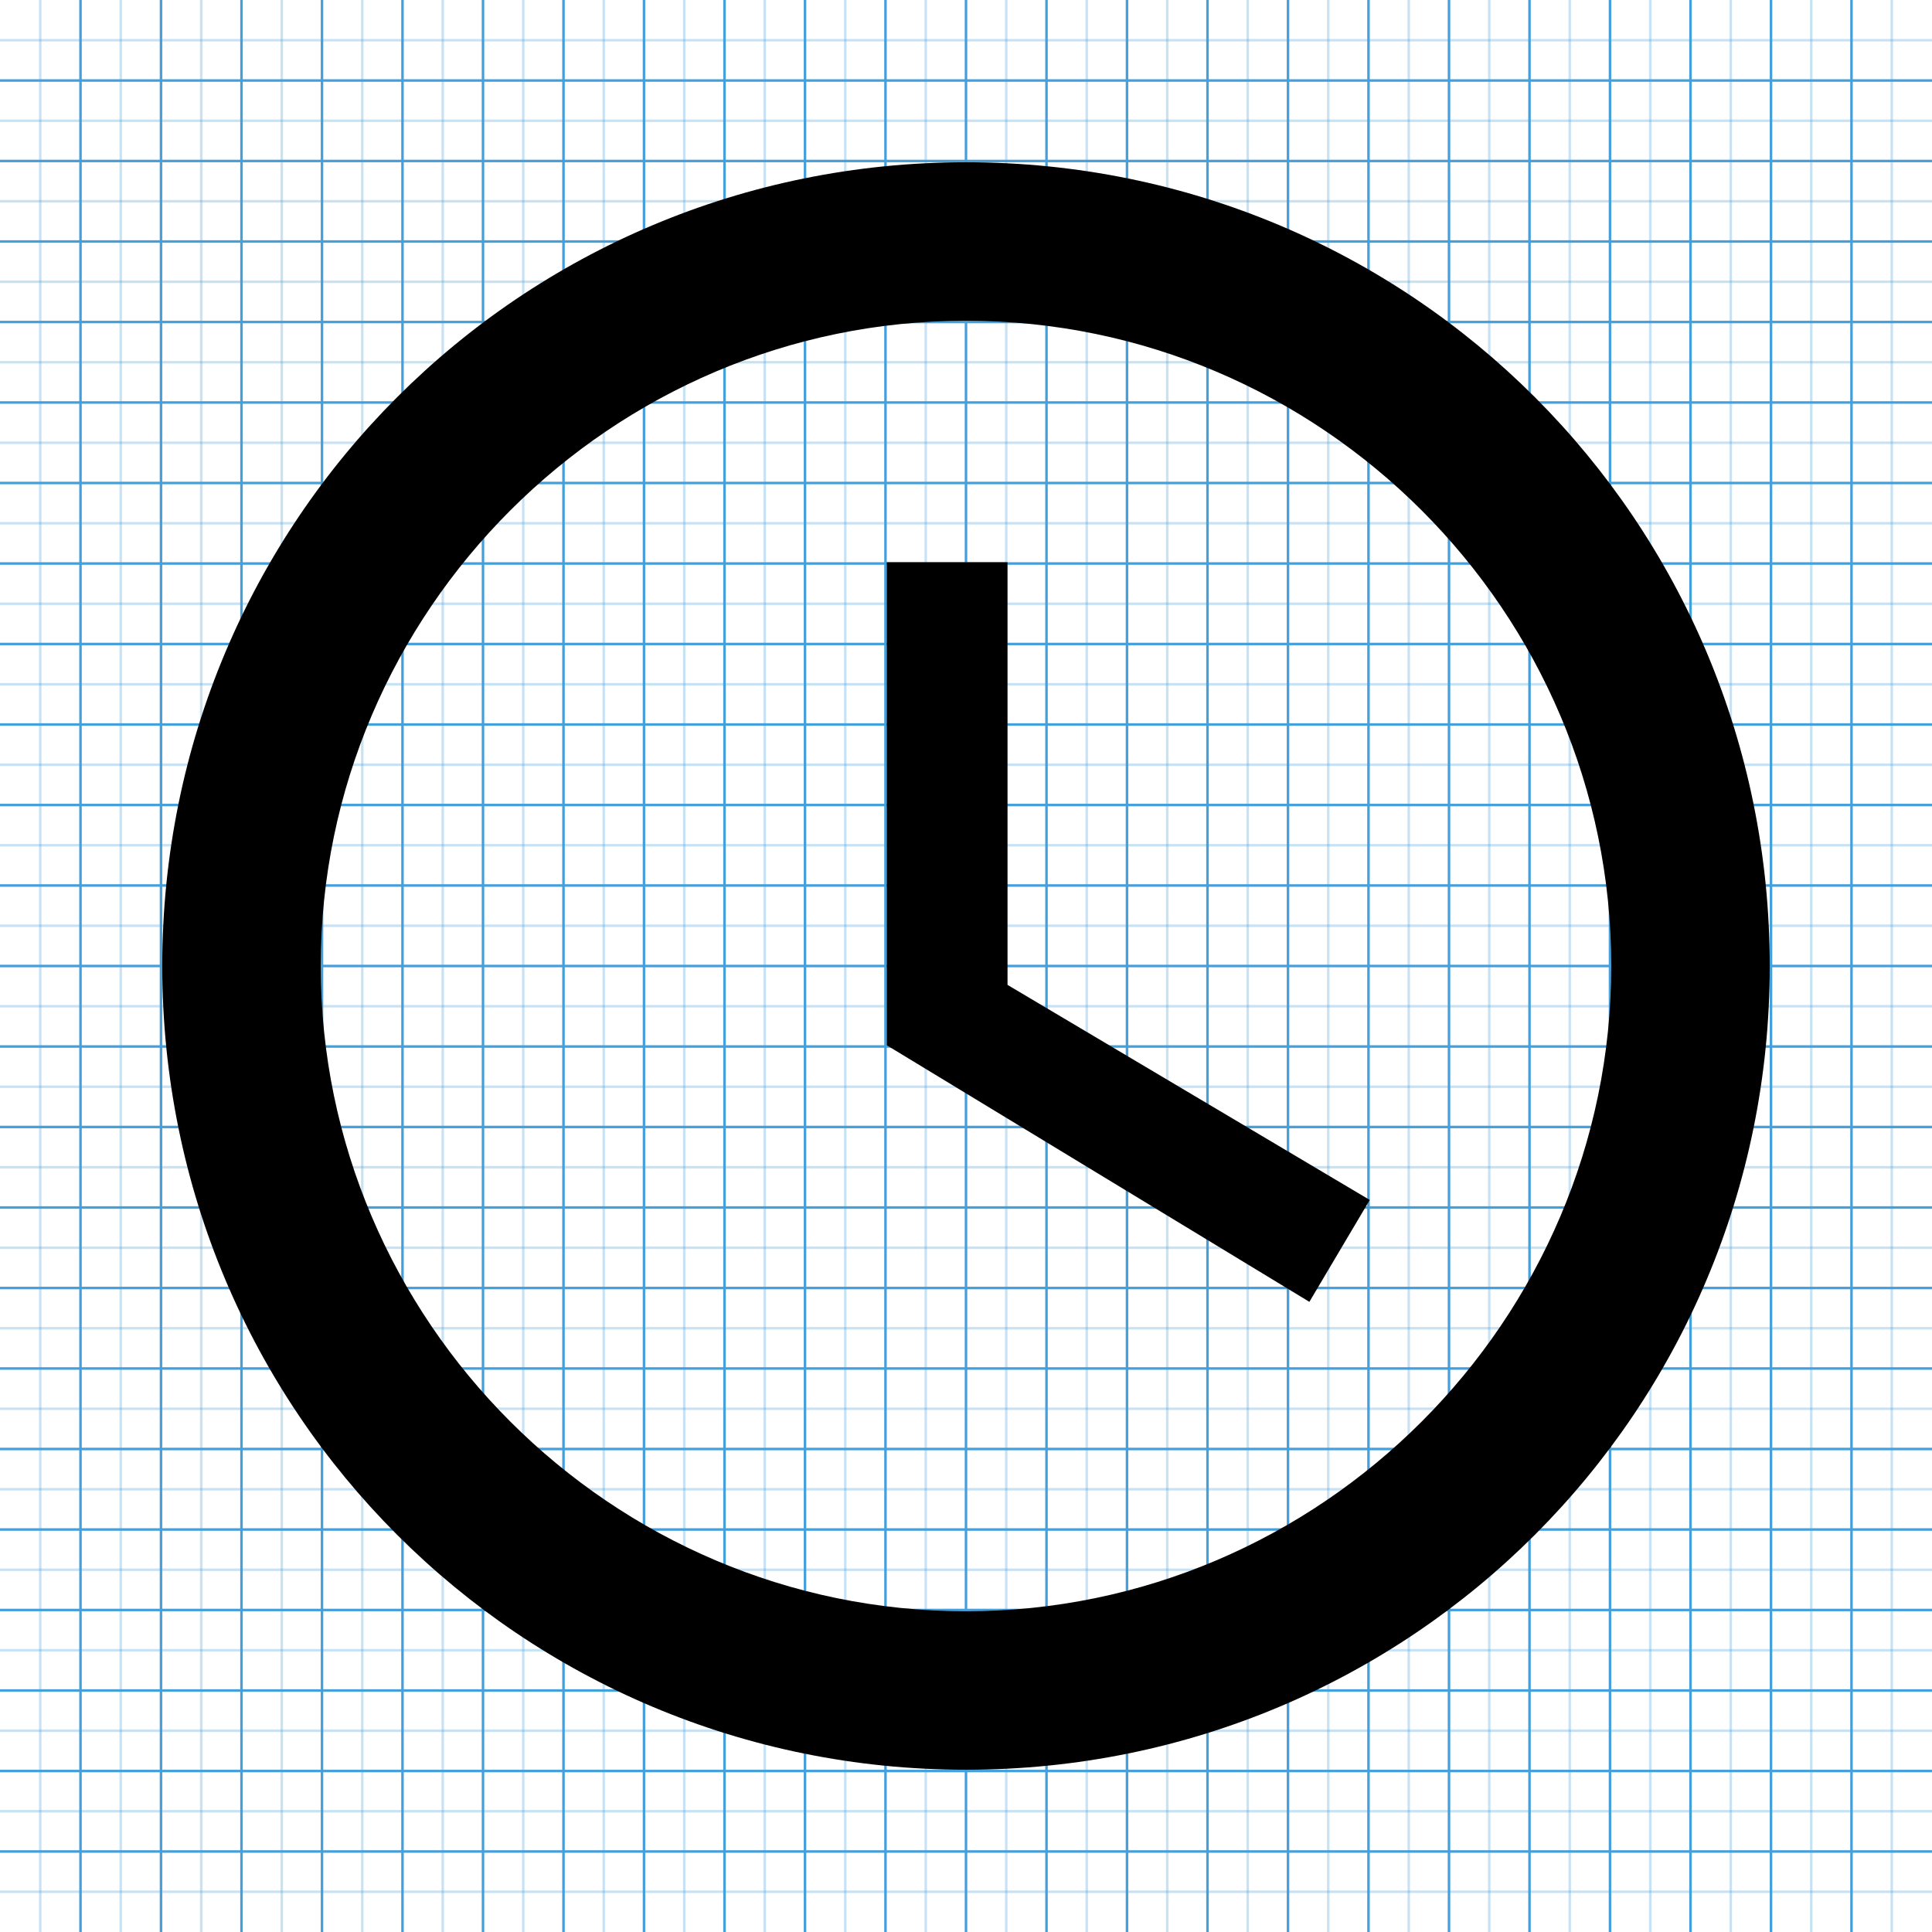
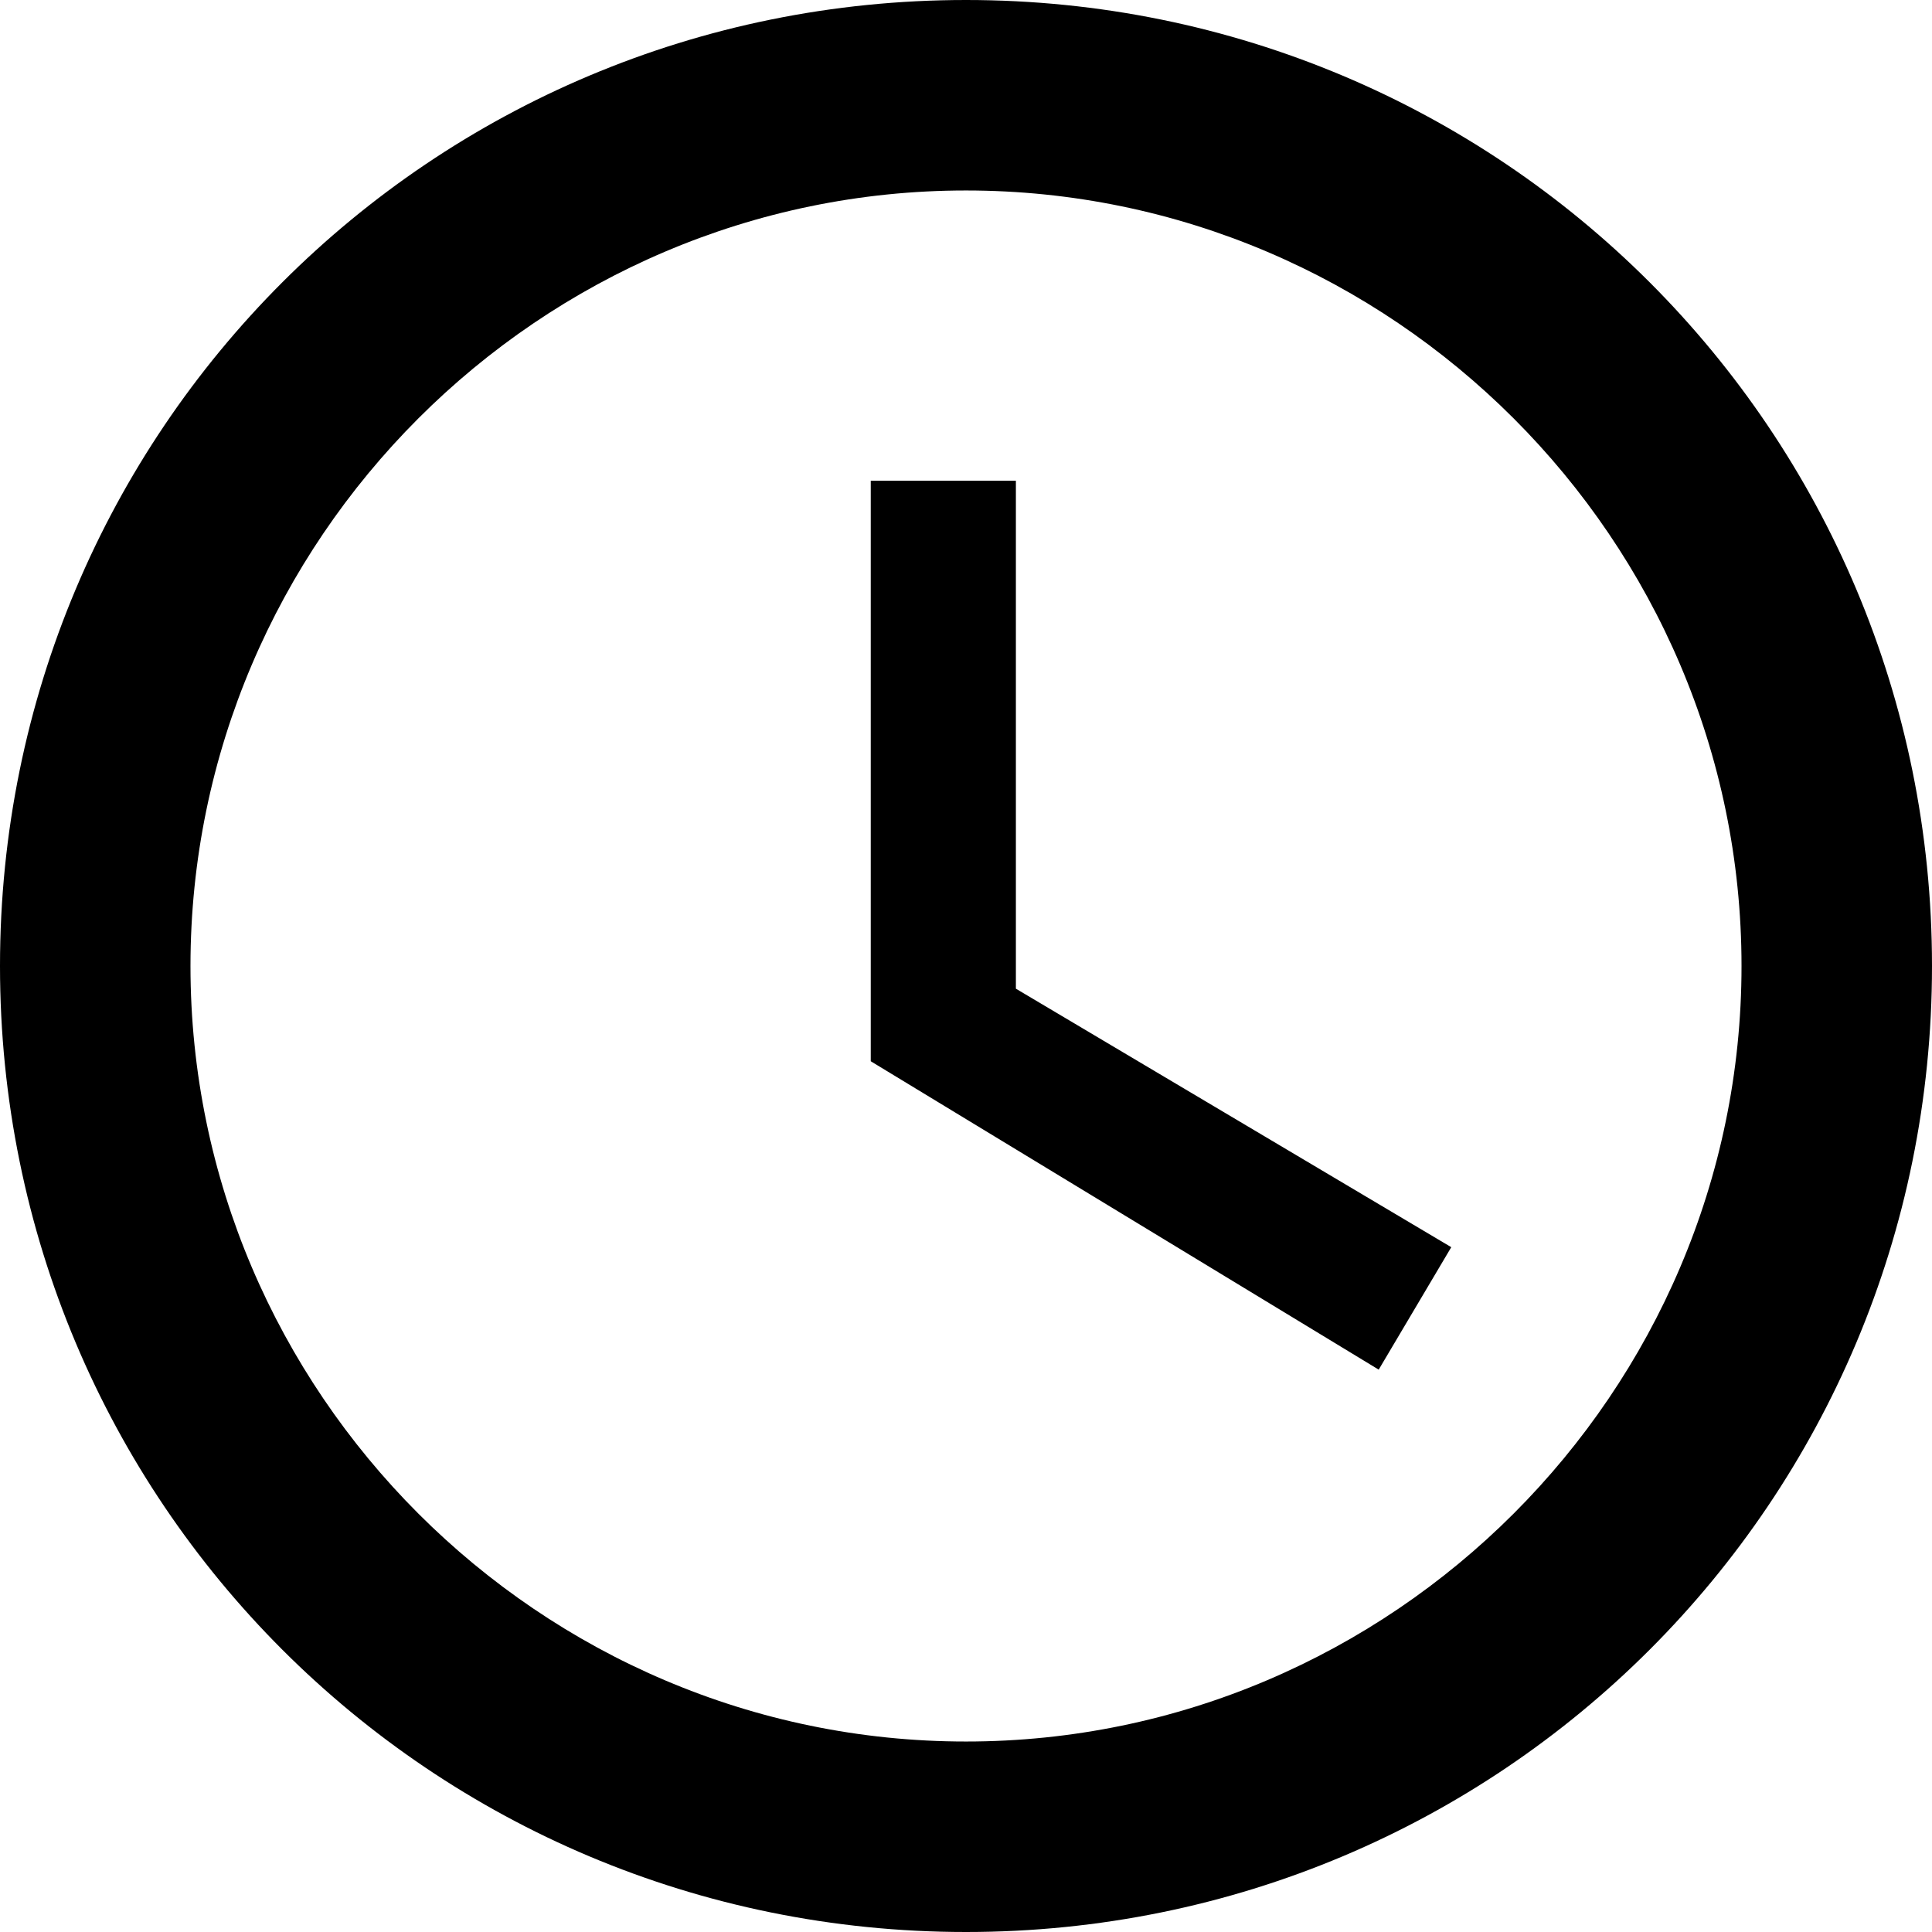
- <svg xmlns="http://www.w3.org/2000/svg" version="1.1" width="768" height="768" viewBox="0 0 768 768">
-   <g id="icomoon-ignore">
-     <line stroke-width="1" x1="16" y1="0" x2="16" y2="768" stroke="#449FDB" opacity="0.3" />
-     <line stroke-width="1" x1="32" y1="0" x2="32" y2="768" stroke="#449FDB" opacity="1" />
-     <line stroke-width="1" x1="48" y1="0" x2="48" y2="768" stroke="#449FDB" opacity="0.3" />
-     <line stroke-width="1" x1="64" y1="0" x2="64" y2="768" stroke="#449FDB" opacity="1" />
-     <line stroke-width="1" x1="80" y1="0" x2="80" y2="768" stroke="#449FDB" opacity="0.3" />
-     <line stroke-width="1" x1="96" y1="0" x2="96" y2="768" stroke="#449FDB" opacity="1" />
-     <line stroke-width="1" x1="112" y1="0" x2="112" y2="768" stroke="#449FDB" opacity="0.3" />
-     <line stroke-width="1" x1="128" y1="0" x2="128" y2="768" stroke="#449FDB" opacity="1" />
-     <line stroke-width="1" x1="144" y1="0" x2="144" y2="768" stroke="#449FDB" opacity="0.3" />
-     <line stroke-width="1" x1="160" y1="0" x2="160" y2="768" stroke="#449FDB" opacity="1" />
-     <line stroke-width="1" x1="176" y1="0" x2="176" y2="768" stroke="#449FDB" opacity="0.3" />
-     <line stroke-width="1" x1="192" y1="0" x2="192" y2="768" stroke="#449FDB" opacity="1" />
-     <line stroke-width="1" x1="208" y1="0" x2="208" y2="768" stroke="#449FDB" opacity="0.3" />
-     <line stroke-width="1" x1="224" y1="0" x2="224" y2="768" stroke="#449FDB" opacity="1" />
-     <line stroke-width="1" x1="240" y1="0" x2="240" y2="768" stroke="#449FDB" opacity="0.3" />
-     <line stroke-width="1" x1="256" y1="0" x2="256" y2="768" stroke="#449FDB" opacity="1" />
-     <line stroke-width="1" x1="272" y1="0" x2="272" y2="768" stroke="#449FDB" opacity="0.3" />
-     <line stroke-width="1" x1="288" y1="0" x2="288" y2="768" stroke="#449FDB" opacity="1" />
-     <line stroke-width="1" x1="304" y1="0" x2="304" y2="768" stroke="#449FDB" opacity="0.3" />
-     <line stroke-width="1" x1="320" y1="0" x2="320" y2="768" stroke="#449FDB" opacity="1" />
-     <line stroke-width="1" x1="336" y1="0" x2="336" y2="768" stroke="#449FDB" opacity="0.3" />
-     <line stroke-width="1" x1="352" y1="0" x2="352" y2="768" stroke="#449FDB" opacity="1" />
-     <line stroke-width="1" x1="368" y1="0" x2="368" y2="768" stroke="#449FDB" opacity="0.3" />
-     <line stroke-width="1" x1="384" y1="0" x2="384" y2="768" stroke="#449FDB" opacity="1" />
-     <line stroke-width="1" x1="400" y1="0" x2="400" y2="768" stroke="#449FDB" opacity="0.3" />
-     <line stroke-width="1" x1="416" y1="0" x2="416" y2="768" stroke="#449FDB" opacity="1" />
-     <line stroke-width="1" x1="432" y1="0" x2="432" y2="768" stroke="#449FDB" opacity="0.3" />
-     <line stroke-width="1" x1="448" y1="0" x2="448" y2="768" stroke="#449FDB" opacity="1" />
-     <line stroke-width="1" x1="464" y1="0" x2="464" y2="768" stroke="#449FDB" opacity="0.3" />
-     <line stroke-width="1" x1="480" y1="0" x2="480" y2="768" stroke="#449FDB" opacity="1" />
-     <line stroke-width="1" x1="496" y1="0" x2="496" y2="768" stroke="#449FDB" opacity="0.3" />
-     <line stroke-width="1" x1="512" y1="0" x2="512" y2="768" stroke="#449FDB" opacity="1" />
-     <line stroke-width="1" x1="528" y1="0" x2="528" y2="768" stroke="#449FDB" opacity="0.3" />
-     <line stroke-width="1" x1="544" y1="0" x2="544" y2="768" stroke="#449FDB" opacity="1" />
-     <line stroke-width="1" x1="560" y1="0" x2="560" y2="768" stroke="#449FDB" opacity="0.3" />
-     <line stroke-width="1" x1="576" y1="0" x2="576" y2="768" stroke="#449FDB" opacity="1" />
-     <line stroke-width="1" x1="592" y1="0" x2="592" y2="768" stroke="#449FDB" opacity="0.3" />
-     <line stroke-width="1" x1="608" y1="0" x2="608" y2="768" stroke="#449FDB" opacity="1" />
-     <line stroke-width="1" x1="624" y1="0" x2="624" y2="768" stroke="#449FDB" opacity="0.3" />
-     <line stroke-width="1" x1="640" y1="0" x2="640" y2="768" stroke="#449FDB" opacity="1" />
-     <line stroke-width="1" x1="656" y1="0" x2="656" y2="768" stroke="#449FDB" opacity="0.3" />
-     <line stroke-width="1" x1="672" y1="0" x2="672" y2="768" stroke="#449FDB" opacity="1" />
-     <line stroke-width="1" x1="688" y1="0" x2="688" y2="768" stroke="#449FDB" opacity="0.3" />
-     <line stroke-width="1" x1="704" y1="0" x2="704" y2="768" stroke="#449FDB" opacity="1" />
-     <line stroke-width="1" x1="720" y1="0" x2="720" y2="768" stroke="#449FDB" opacity="0.3" />
-     <line stroke-width="1" x1="736" y1="0" x2="736" y2="768" stroke="#449FDB" opacity="1" />
-     <line stroke-width="1" x1="752" y1="0" x2="752" y2="768" stroke="#449FDB" opacity="0.3" />
-     <line stroke-width="1" x1="0" y1="16" x2="768" y2="16" stroke="#449FDB" opacity="0.3" />
-     <line stroke-width="1" x1="0" y1="32" x2="768" y2="32" stroke="#449FDB" opacity="1" />
-     <line stroke-width="1" x1="0" y1="48" x2="768" y2="48" stroke="#449FDB" opacity="0.3" />
-     <line stroke-width="1" x1="0" y1="64" x2="768" y2="64" stroke="#449FDB" opacity="1" />
-     <line stroke-width="1" x1="0" y1="80" x2="768" y2="80" stroke="#449FDB" opacity="0.3" />
-     <line stroke-width="1" x1="0" y1="96" x2="768" y2="96" stroke="#449FDB" opacity="1" />
-     <line stroke-width="1" x1="0" y1="112" x2="768" y2="112" stroke="#449FDB" opacity="0.3" />
-     <line stroke-width="1" x1="0" y1="128" x2="768" y2="128" stroke="#449FDB" opacity="1" />
-     <line stroke-width="1" x1="0" y1="144" x2="768" y2="144" stroke="#449FDB" opacity="0.3" />
-     <line stroke-width="1" x1="0" y1="160" x2="768" y2="160" stroke="#449FDB" opacity="1" />
-     <line stroke-width="1" x1="0" y1="176" x2="768" y2="176" stroke="#449FDB" opacity="0.3" />
-     <line stroke-width="1" x1="0" y1="192" x2="768" y2="192" stroke="#449FDB" opacity="1" />
-     <line stroke-width="1" x1="0" y1="208" x2="768" y2="208" stroke="#449FDB" opacity="0.3" />
-     <line stroke-width="1" x1="0" y1="224" x2="768" y2="224" stroke="#449FDB" opacity="1" />
-     <line stroke-width="1" x1="0" y1="240" x2="768" y2="240" stroke="#449FDB" opacity="0.3" />
-     <line stroke-width="1" x1="0" y1="256" x2="768" y2="256" stroke="#449FDB" opacity="1" />
-     <line stroke-width="1" x1="0" y1="272" x2="768" y2="272" stroke="#449FDB" opacity="0.3" />
-     <line stroke-width="1" x1="0" y1="288" x2="768" y2="288" stroke="#449FDB" opacity="1" />
-     <line stroke-width="1" x1="0" y1="304" x2="768" y2="304" stroke="#449FDB" opacity="0.3" />
-     <line stroke-width="1" x1="0" y1="320" x2="768" y2="320" stroke="#449FDB" opacity="1" />
-     <line stroke-width="1" x1="0" y1="336" x2="768" y2="336" stroke="#449FDB" opacity="0.3" />
-     <line stroke-width="1" x1="0" y1="352" x2="768" y2="352" stroke="#449FDB" opacity="1" />
-     <line stroke-width="1" x1="0" y1="368" x2="768" y2="368" stroke="#449FDB" opacity="0.3" />
-     <line stroke-width="1" x1="0" y1="384" x2="768" y2="384" stroke="#449FDB" opacity="1" />
-     <line stroke-width="1" x1="0" y1="400" x2="768" y2="400" stroke="#449FDB" opacity="0.3" />
-     <line stroke-width="1" x1="0" y1="416" x2="768" y2="416" stroke="#449FDB" opacity="1" />
-     <line stroke-width="1" x1="0" y1="432" x2="768" y2="432" stroke="#449FDB" opacity="0.3" />
-     <line stroke-width="1" x1="0" y1="448" x2="768" y2="448" stroke="#449FDB" opacity="1" />
-     <line stroke-width="1" x1="0" y1="464" x2="768" y2="464" stroke="#449FDB" opacity="0.3" />
-     <line stroke-width="1" x1="0" y1="480" x2="768" y2="480" stroke="#449FDB" opacity="1" />
-     <line stroke-width="1" x1="0" y1="496" x2="768" y2="496" stroke="#449FDB" opacity="0.3" />
-     <line stroke-width="1" x1="0" y1="512" x2="768" y2="512" stroke="#449FDB" opacity="1" />
-     <line stroke-width="1" x1="0" y1="528" x2="768" y2="528" stroke="#449FDB" opacity="0.3" />
-     <line stroke-width="1" x1="0" y1="544" x2="768" y2="544" stroke="#449FDB" opacity="1" />
-     <line stroke-width="1" x1="0" y1="560" x2="768" y2="560" stroke="#449FDB" opacity="0.3" />
-     <line stroke-width="1" x1="0" y1="576" x2="768" y2="576" stroke="#449FDB" opacity="1" />
-     <line stroke-width="1" x1="0" y1="592" x2="768" y2="592" stroke="#449FDB" opacity="0.3" />
-     <line stroke-width="1" x1="0" y1="608" x2="768" y2="608" stroke="#449FDB" opacity="1" />
-     <line stroke-width="1" x1="0" y1="624" x2="768" y2="624" stroke="#449FDB" opacity="0.3" />
-     <line stroke-width="1" x1="0" y1="640" x2="768" y2="640" stroke="#449FDB" opacity="1" />
-     <line stroke-width="1" x1="0" y1="656" x2="768" y2="656" stroke="#449FDB" opacity="0.3" />
-     <line stroke-width="1" x1="0" y1="672" x2="768" y2="672" stroke="#449FDB" opacity="1" />
-     <line stroke-width="1" x1="0" y1="688" x2="768" y2="688" stroke="#449FDB" opacity="0.3" />
-     <line stroke-width="1" x1="0" y1="704" x2="768" y2="704" stroke="#449FDB" opacity="1" />
-     <line stroke-width="1" x1="0" y1="720" x2="768" y2="720" stroke="#449FDB" opacity="0.3" />
-     <line stroke-width="1" x1="0" y1="736" x2="768" y2="736" stroke="#449FDB" opacity="1" />
-     <line stroke-width="1" x1="0" y1="752" x2="768" y2="752" stroke="#449FDB" opacity="0.3" />
-   </g>
-   <path d="M400.5 223.5v168.001l144 85.5-24.001 40.5-168.001-102v-192h48zM384 640.5c141 0 256.5-115.5 256.5-256.5s-115.5-256.5-256.5-256.5-256.5 115.5-256.5 256.5 115.5 256.5 256.5 256.5zM384 64.5c177 0 319.5 142.5 319.5 319.5s-142.5 319.5-319.5 319.5-319.5-142.5-319.5-319.5 142.5-319.5 319.5-319.5z" />
+ <svg xmlns="http://www.w3.org/2000/svg" version="1.1" id="Ebene_1" x="0px" y="0px" width="639px" height="639px" viewBox="64.5 64.5 639 639" enable-background="new 64.5 64.5 639 639" xml:space="preserve">
+   <path d="M400.5,223.5v168.001l144,85.5l-24.001,40.5l-168.001-102v-192h48L400.5,223.5z M384,640.5c141,0,256.5-115.5,256.5-256.5  S525,127.5,384,127.5S127.5,243,127.5,384S243,640.5,384,640.5z M384,64.5C561,64.5,703.5,207,703.5,384S561,703.5,384,703.5  S64.5,561,64.5,384S207,64.5,384,64.5z" />
</svg>
